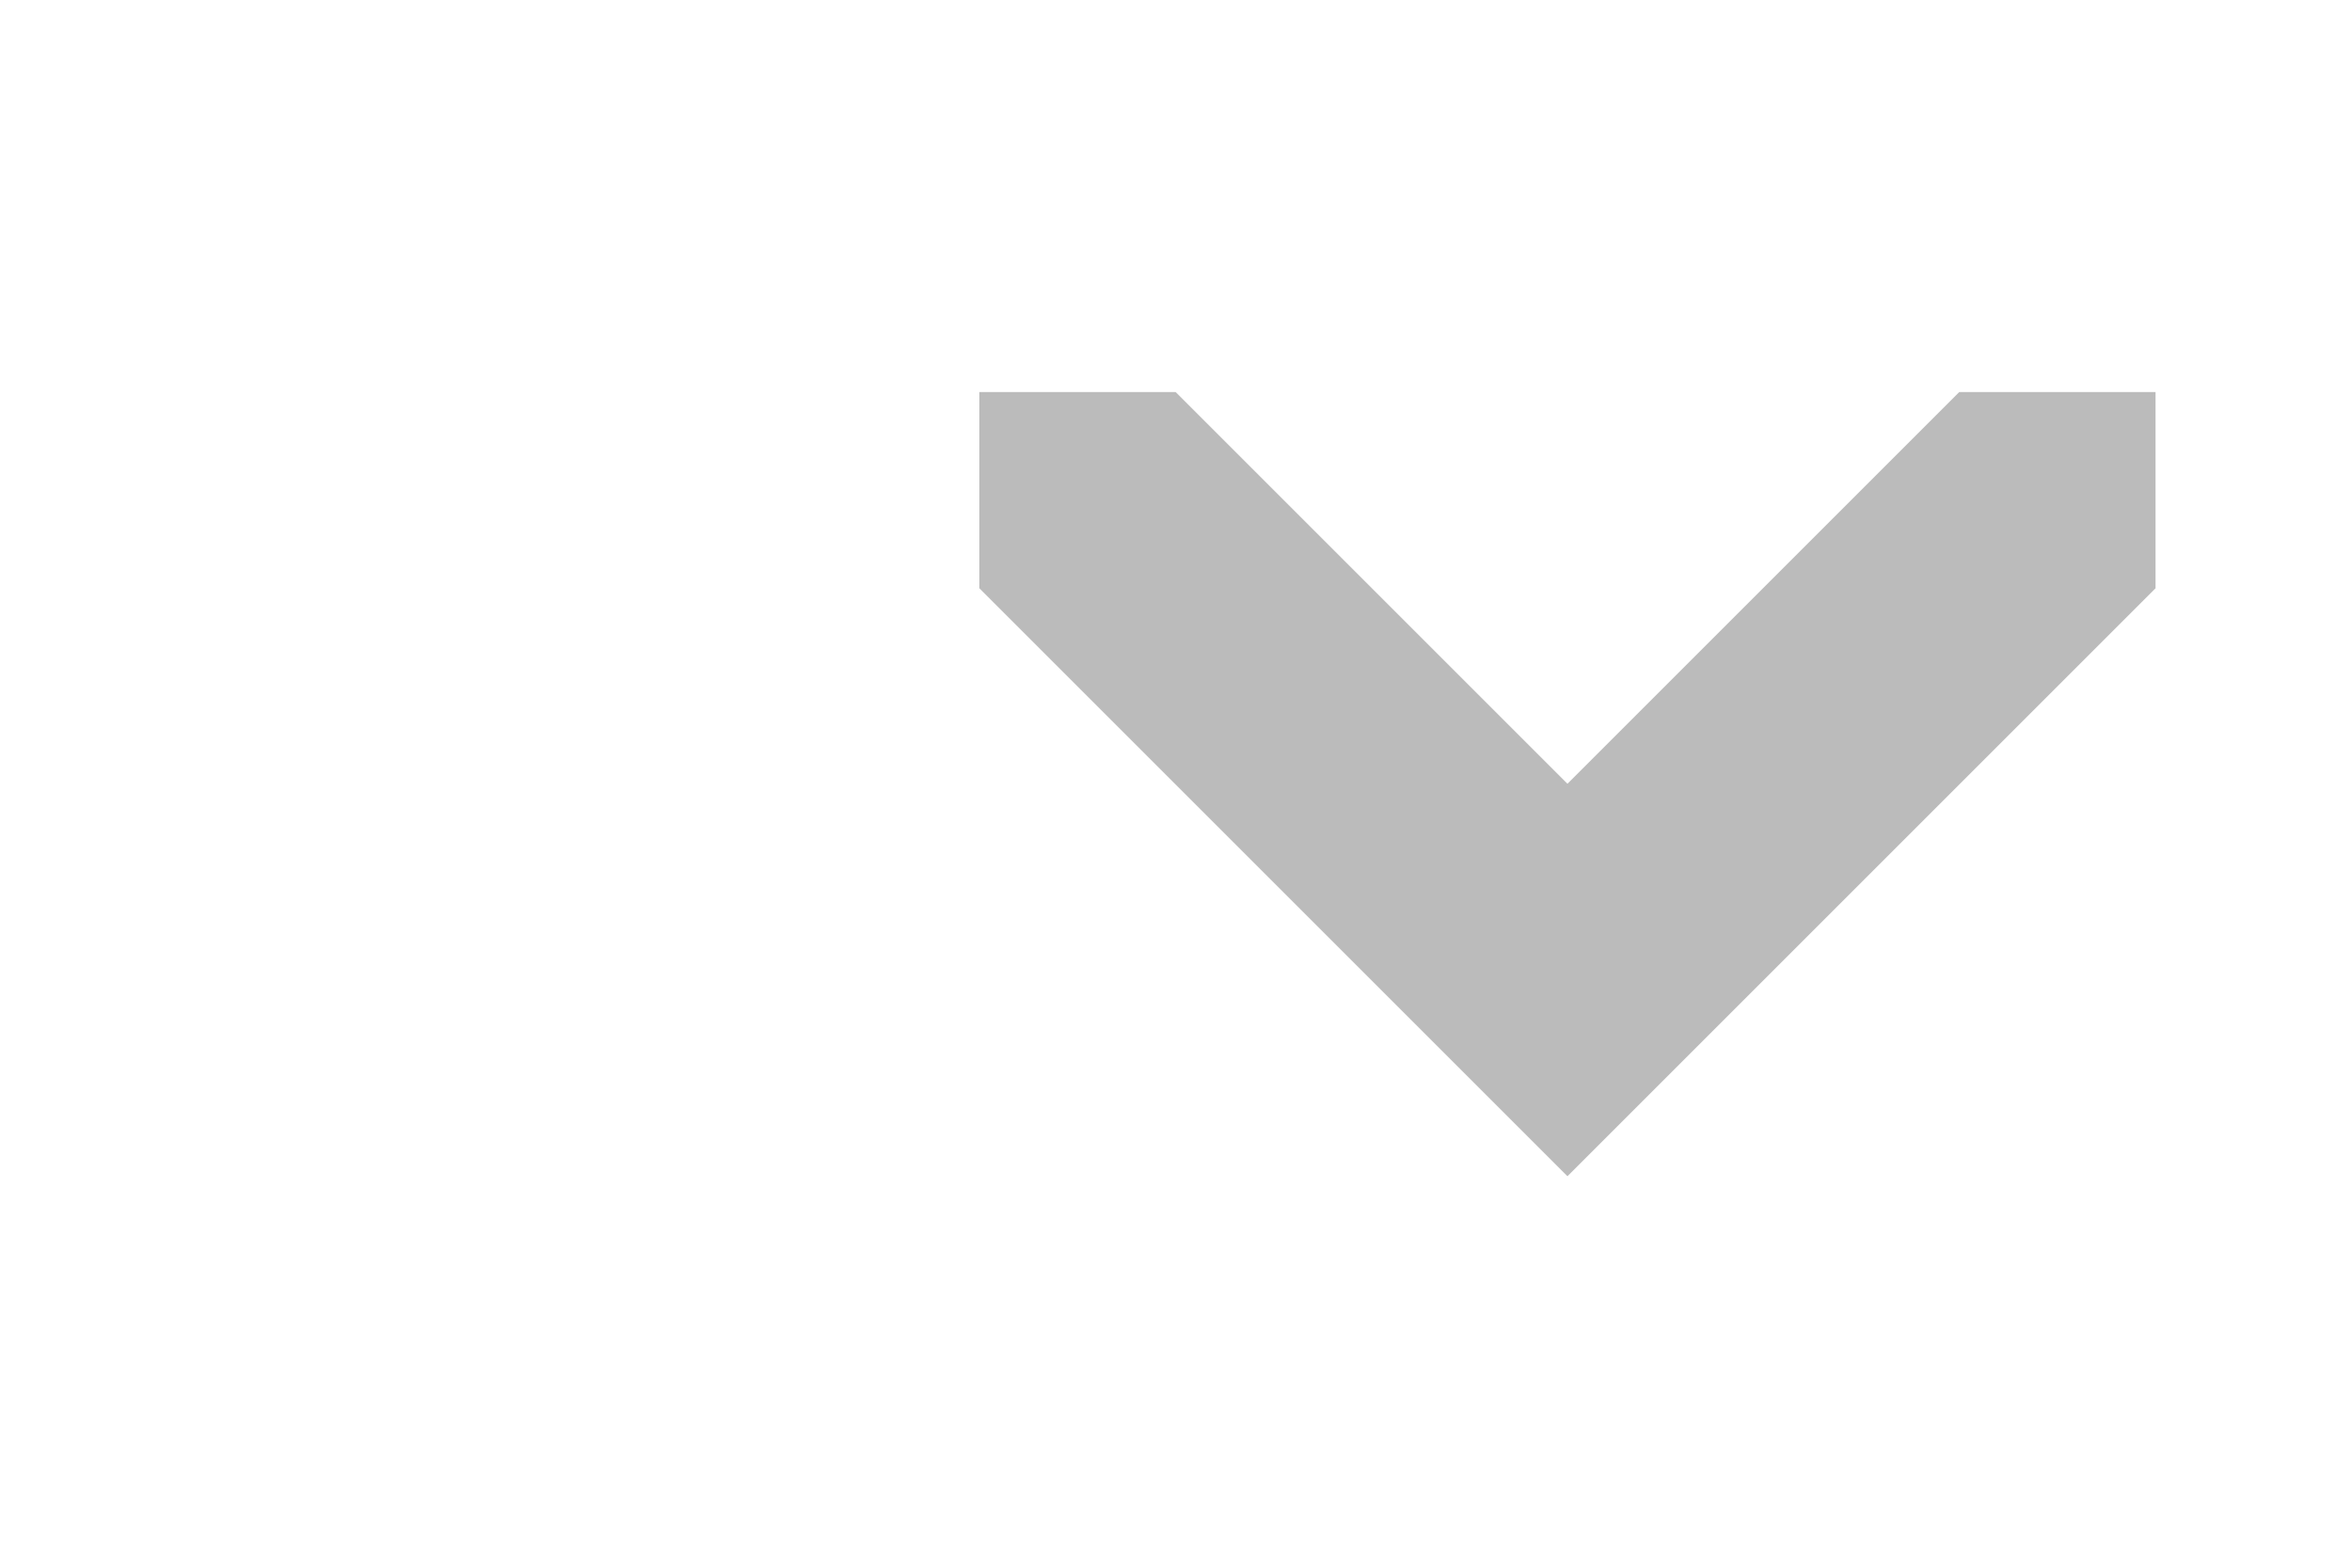
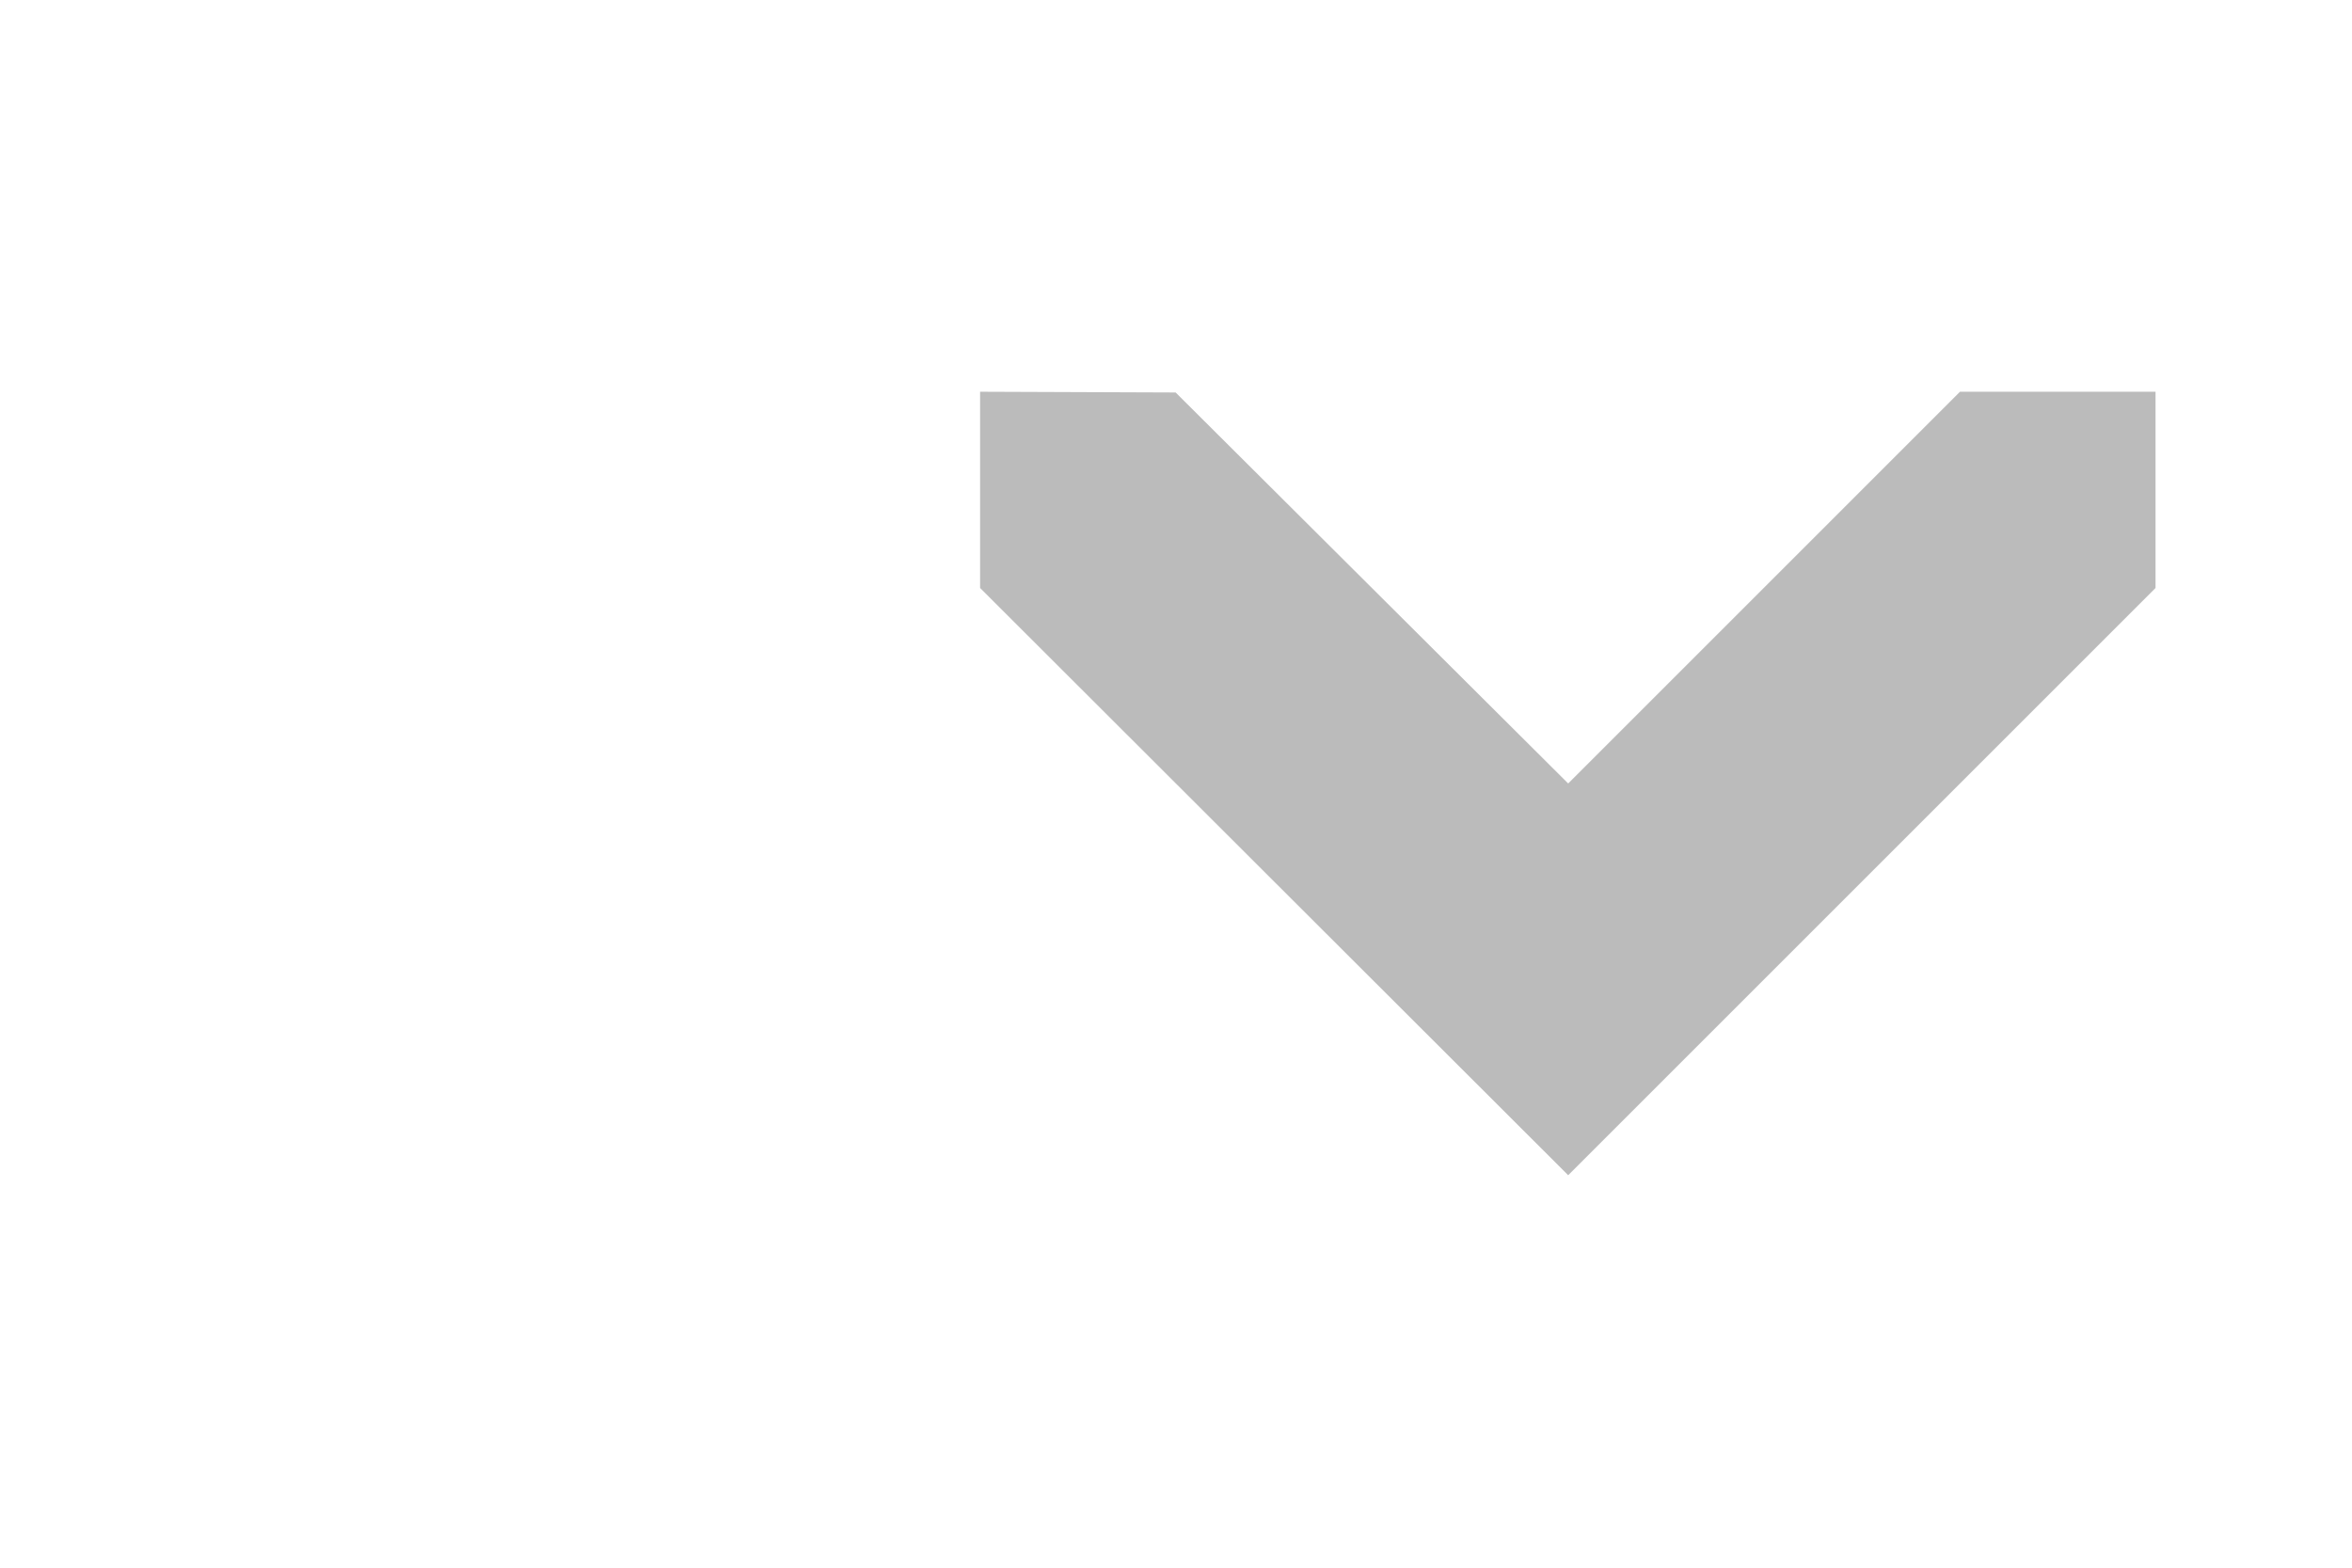
- <svg xmlns="http://www.w3.org/2000/svg" width="12" height="8" viewBox="0 0 3.175 2.117" version="1.1" id="svg27">
-   <defs id="defs21" />
-   <g id="layer1" transform="translate(0,-294.8796)">
-     <path style="opacity:1;fill:#bbbbbb;fill-opacity:1;fill-rule:nonzero;stroke:none;stroke-width:2.117;stroke-linecap:round;stroke-linejoin:bevel;stroke-miterlimit:4;stroke-dasharray:none;stroke-dashoffset:0;stroke-opacity:1;paint-order:markers stroke fill" d="m 1.587,295.409 0.529,0.529 0.529,-0.529 h 0.265 v 0.265 l -0.794,0.794 -0.794,-0.794 v -0.265 z" id="path814" />
-   </g>
+ <svg xmlns="http://www.w3.org/2000/svg" width="12" height="8" viewBox="0 0 3.175 2.117">
+   <path d="M1.587.53l.53.528.529-.529h.264v.265l-.793.793-.794-.793V.529z" fill="#bbb" paint-order="markers stroke fill" />
</svg>
